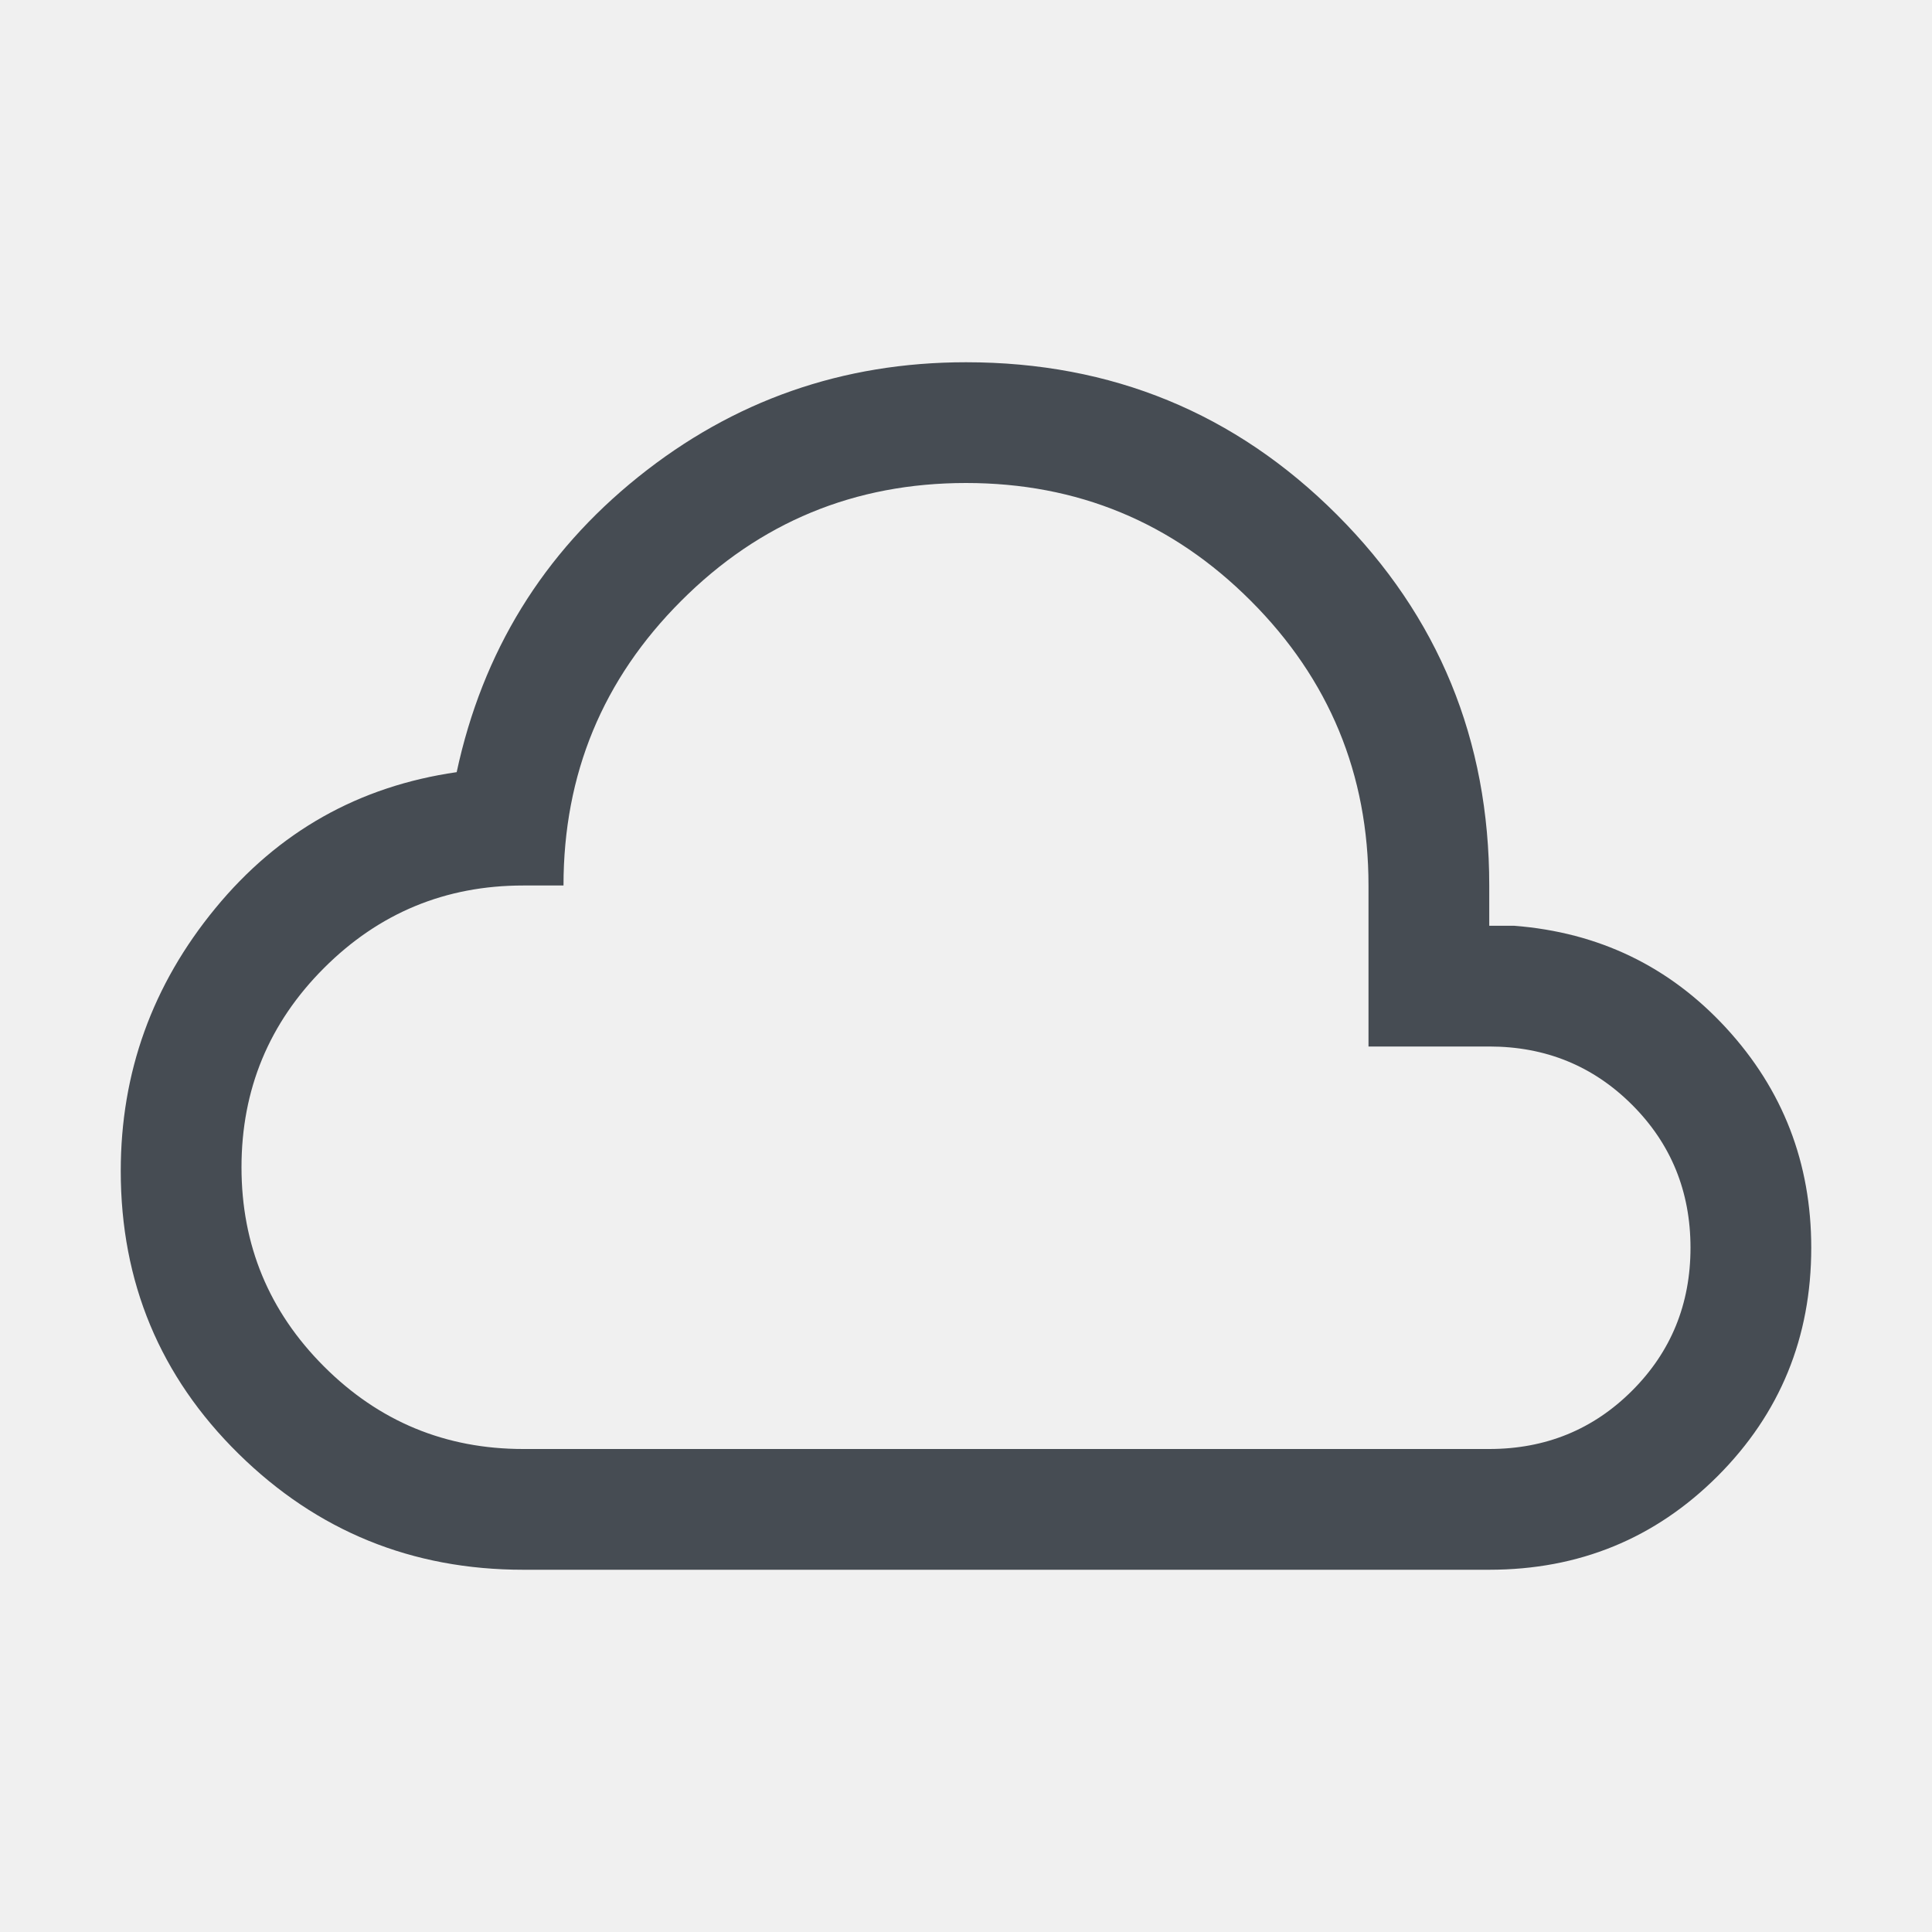
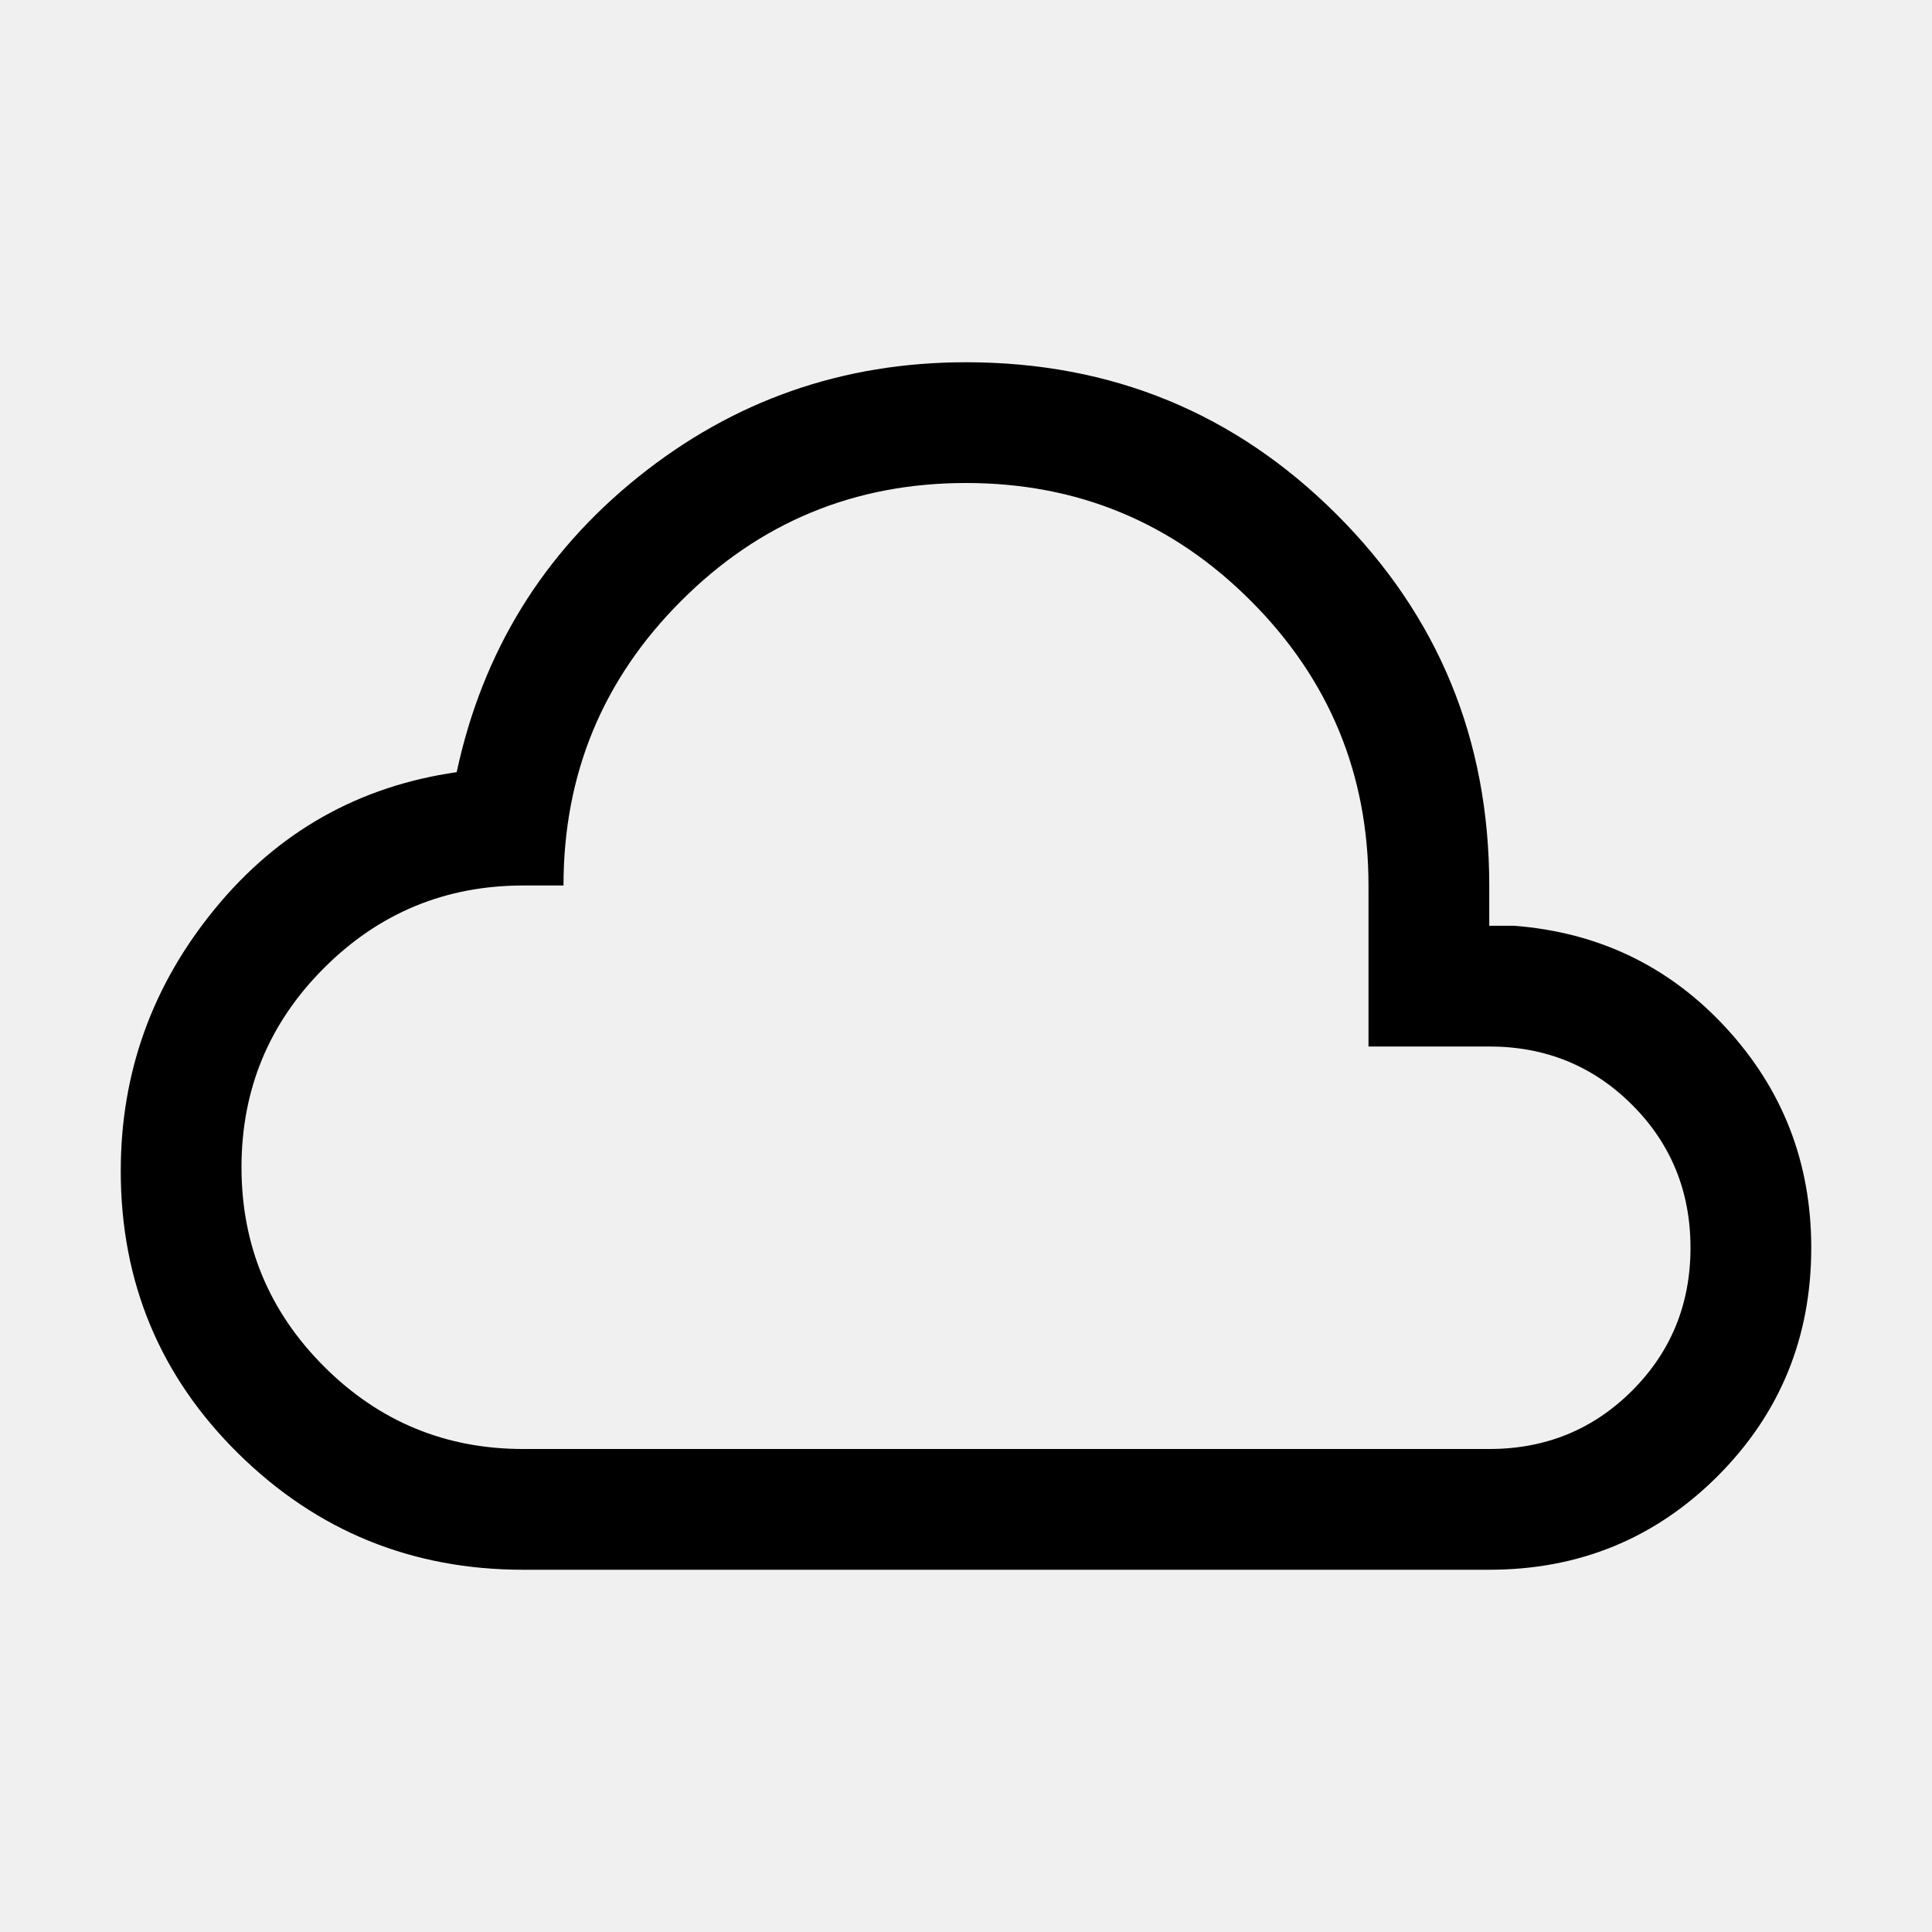
<svg xmlns="http://www.w3.org/2000/svg" width="24" height="24" viewBox="0 0 24 24" fill="none">
  <g clip-path="url(#clip0_1195_6137)">
    <mask id="mask0_1195_6137" style="mask-type:alpha" maskUnits="userSpaceOnUse" x="0" y="0" width="24" height="24">
      <rect width="24" height="24" fill="#D9D9D9" />
    </mask>
    <g mask="url(#mask0_1195_6137)">
-       <path d="M6.5 19.5C5.118 19.5 3.939 19.02 2.963 18.059C1.988 17.099 1.5 15.928 1.5 14.546C1.5 13.323 1.892 12.235 2.675 11.283C3.458 10.33 4.458 9.767 5.673 9.592C5.994 8.097 6.745 6.875 7.928 5.925C9.111 4.975 10.468 4.5 12 4.5C13.809 4.5 15.345 5.131 16.607 6.393C17.869 7.655 18.5 9.191 18.5 11V11.5H18.808C19.862 11.582 20.74 12.006 21.444 12.771C22.148 13.537 22.5 14.446 22.5 15.5C22.5 16.615 22.112 17.561 21.337 18.337C20.561 19.112 19.615 19.5 18.5 19.5H6.5ZM6.5 18H18.5C19.2 18 19.792 17.758 20.275 17.275C20.758 16.792 21 16.2 21 15.5C21 14.8 20.758 14.208 20.275 13.725C19.792 13.242 19.2 13 18.5 13H17V11C17 9.617 16.512 8.438 15.537 7.463C14.562 6.487 13.383 6 12 6C10.617 6 9.438 6.487 8.463 7.463C7.487 8.438 7 9.617 7 11H6.5C5.533 11 4.708 11.342 4.025 12.025C3.342 12.708 3 13.533 3 14.5C3 15.467 3.342 16.292 4.025 16.975C4.708 17.658 5.533 18 6.5 18Z" fill="#464C53" />
+       <path d="M6.5 19.5C5.118 19.5 3.939 19.02 2.963 18.059C1.988 17.099 1.5 15.928 1.5 14.546C1.5 13.323 1.892 12.235 2.675 11.283C3.458 10.33 4.458 9.767 5.673 9.592C5.994 8.097 6.745 6.875 7.928 5.925C9.111 4.975 10.468 4.5 12 4.5C13.809 4.5 15.345 5.131 16.607 6.393C17.869 7.655 18.5 9.191 18.5 11V11.5H18.808C19.862 11.582 20.74 12.006 21.444 12.771C22.148 13.537 22.5 14.446 22.5 15.5C22.5 16.615 22.112 17.561 21.337 18.337C20.561 19.112 19.615 19.5 18.5 19.5H6.5ZM6.5 18H18.5C19.2 18 19.792 17.758 20.275 17.275C20.758 16.792 21 16.2 21 15.5C21 14.8 20.758 14.208 20.275 13.725C19.792 13.242 19.2 13 18.5 13H17V11C17 9.617 16.512 8.438 15.537 7.463C14.562 6.487 13.383 6 12 6C10.617 6 9.438 6.487 8.463 7.463C7.487 8.438 7 9.617 7 11H6.5C5.533 11 4.708 11.342 4.025 12.025C3.342 12.708 3 13.533 3 14.5C3 15.467 3.342 16.292 4.025 16.975C4.708 17.658 5.533 18 6.5 18Z" fill="currentColor" />
    </g>
  </g>
  <defs>
    <clipPath id="clip0_1195_6137">
      <rect width="24" height="24" fill="white" />
    </clipPath>
  </defs>
</svg>
